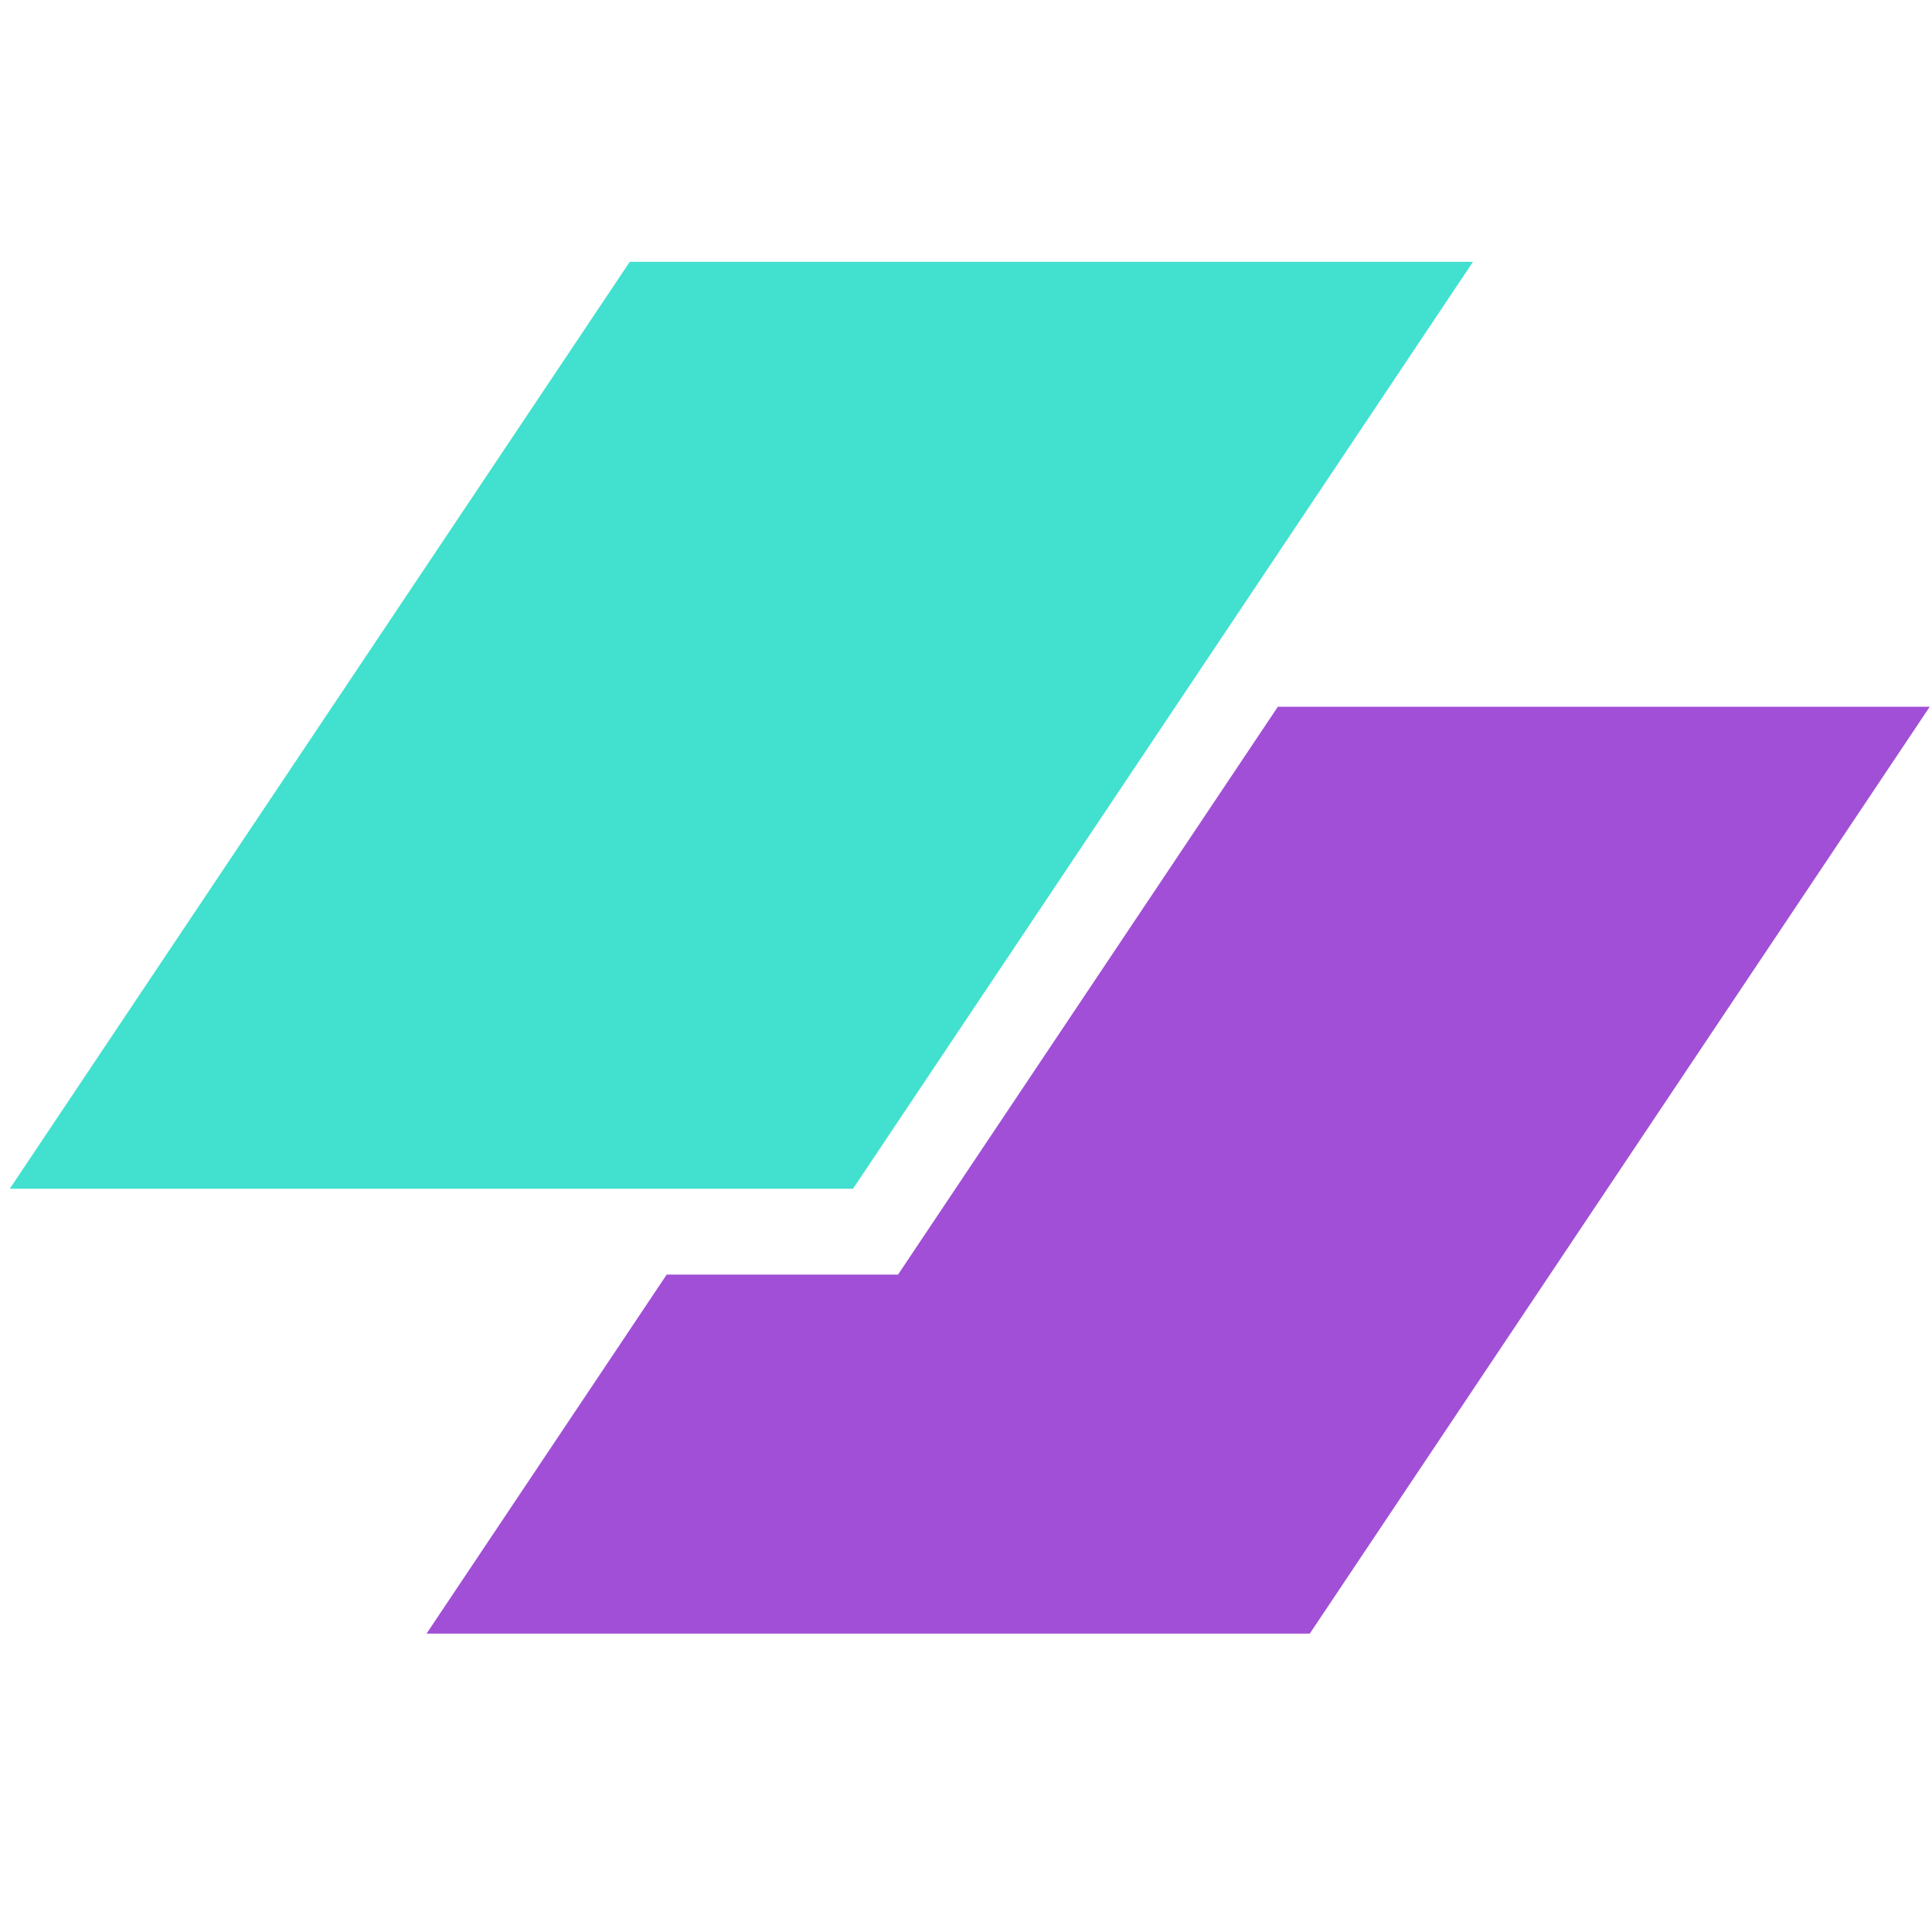
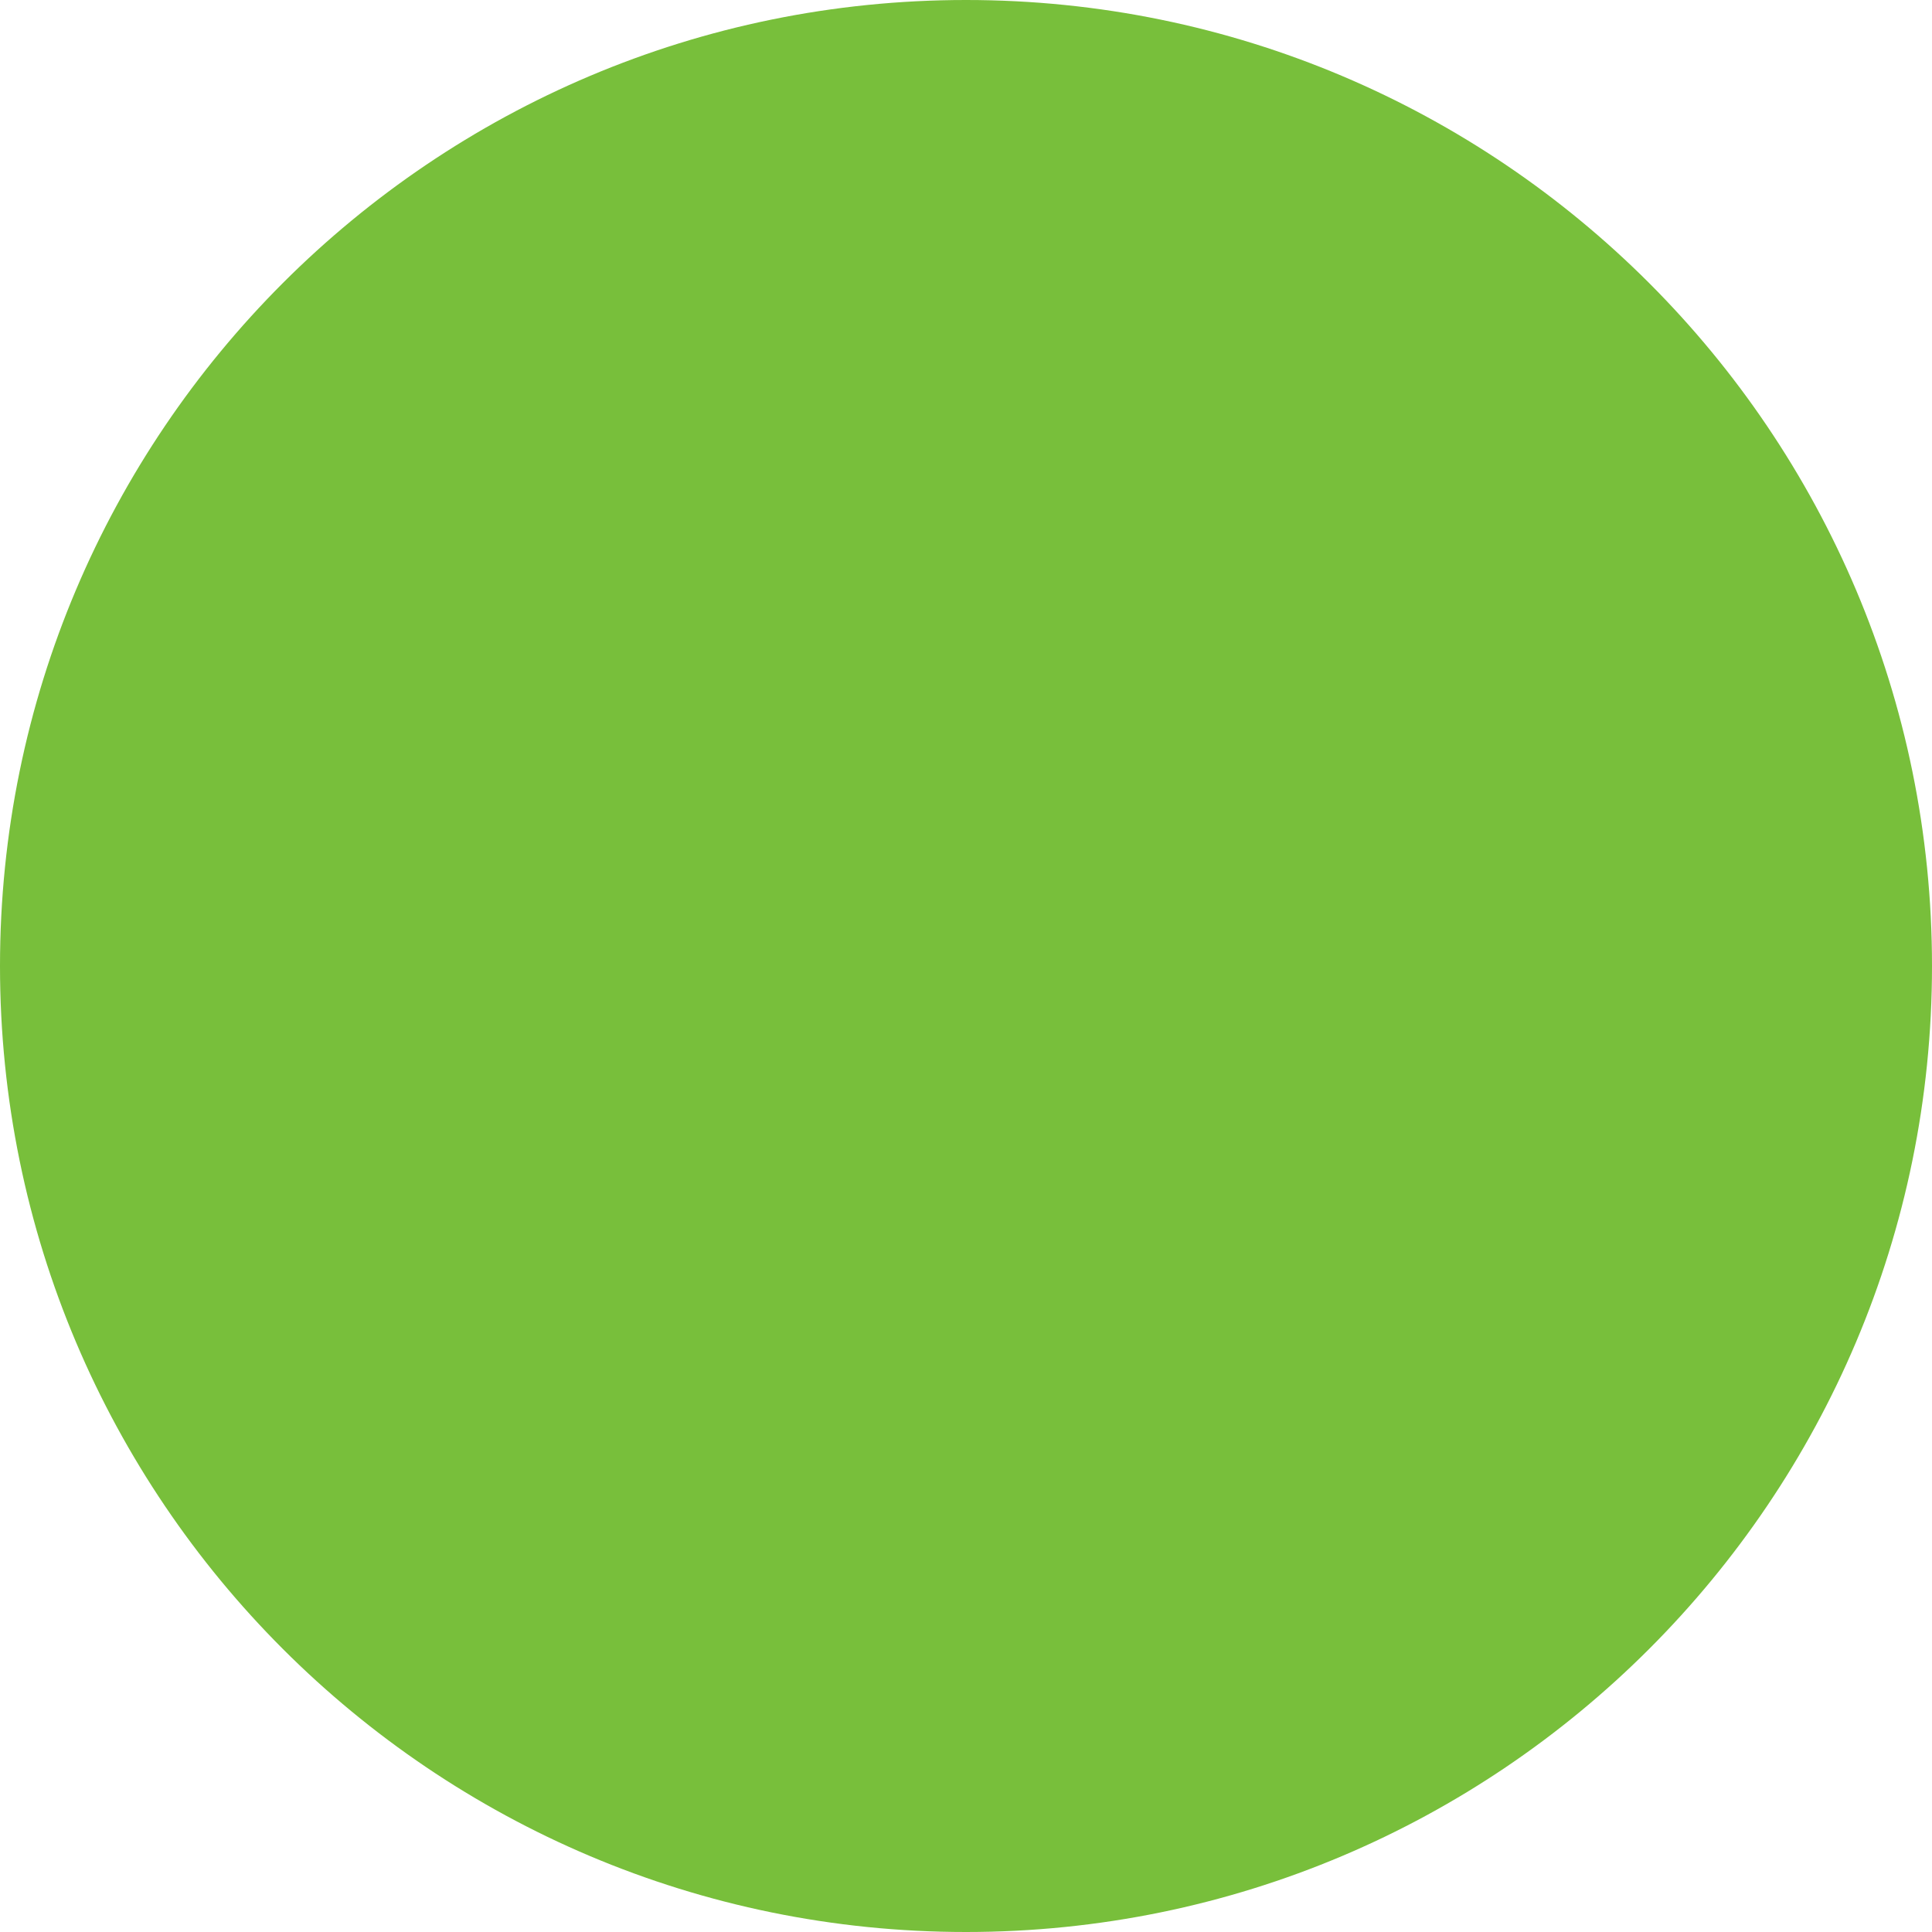
- <svg xmlns="http://www.w3.org/2000/svg" width="512" height="512" viewBox="0 0 512 512" fill="none">
-   <mask id="mask0_907_31" style="mask-type:alpha" maskUnits="userSpaceOnUse" x="0" y="0" width="512" height="512">
-     <rect width="512" height="512" rx="80" fill="#161618" />
-   </mask>
-   <g mask="url(#mask0_907_31)">
-     <path d="M166.892 69.385H390.357L226.065 315.018H2.6L166.892 69.385Z" fill="#42E0CE" />
-     <path d="M176.677 337.783L113.043 432.923H347.108L511.4 187.29H338.645L237.988 337.783H176.677Z" fill="#A14FD6" />
+ <svg xmlns="http://www.w3.org/2000/svg" version="1.1" id="Layer_1" x="0px" y="0px" viewBox="0 0 122.88 122.88" style="enable-background:new 0 0 122.88 122.88" xml:space="preserve">
+   <style type="text/css">
+         .st0{fill-rule:evenodd;clip-rule:evenodd;fill:#78bf3b;}
+     </style>
+   <g>
+     <path class="st0" d="M61.44,0c33.93,0,61.44,27.51,61.44,61.44c0,33.93-27.51,61.44-61.44,61.44C27.51,122.88,0,95.37,0,61.44 C0,27.51,27.51,0,61.44,0L61.44,0z" />
  </g>
</svg>
